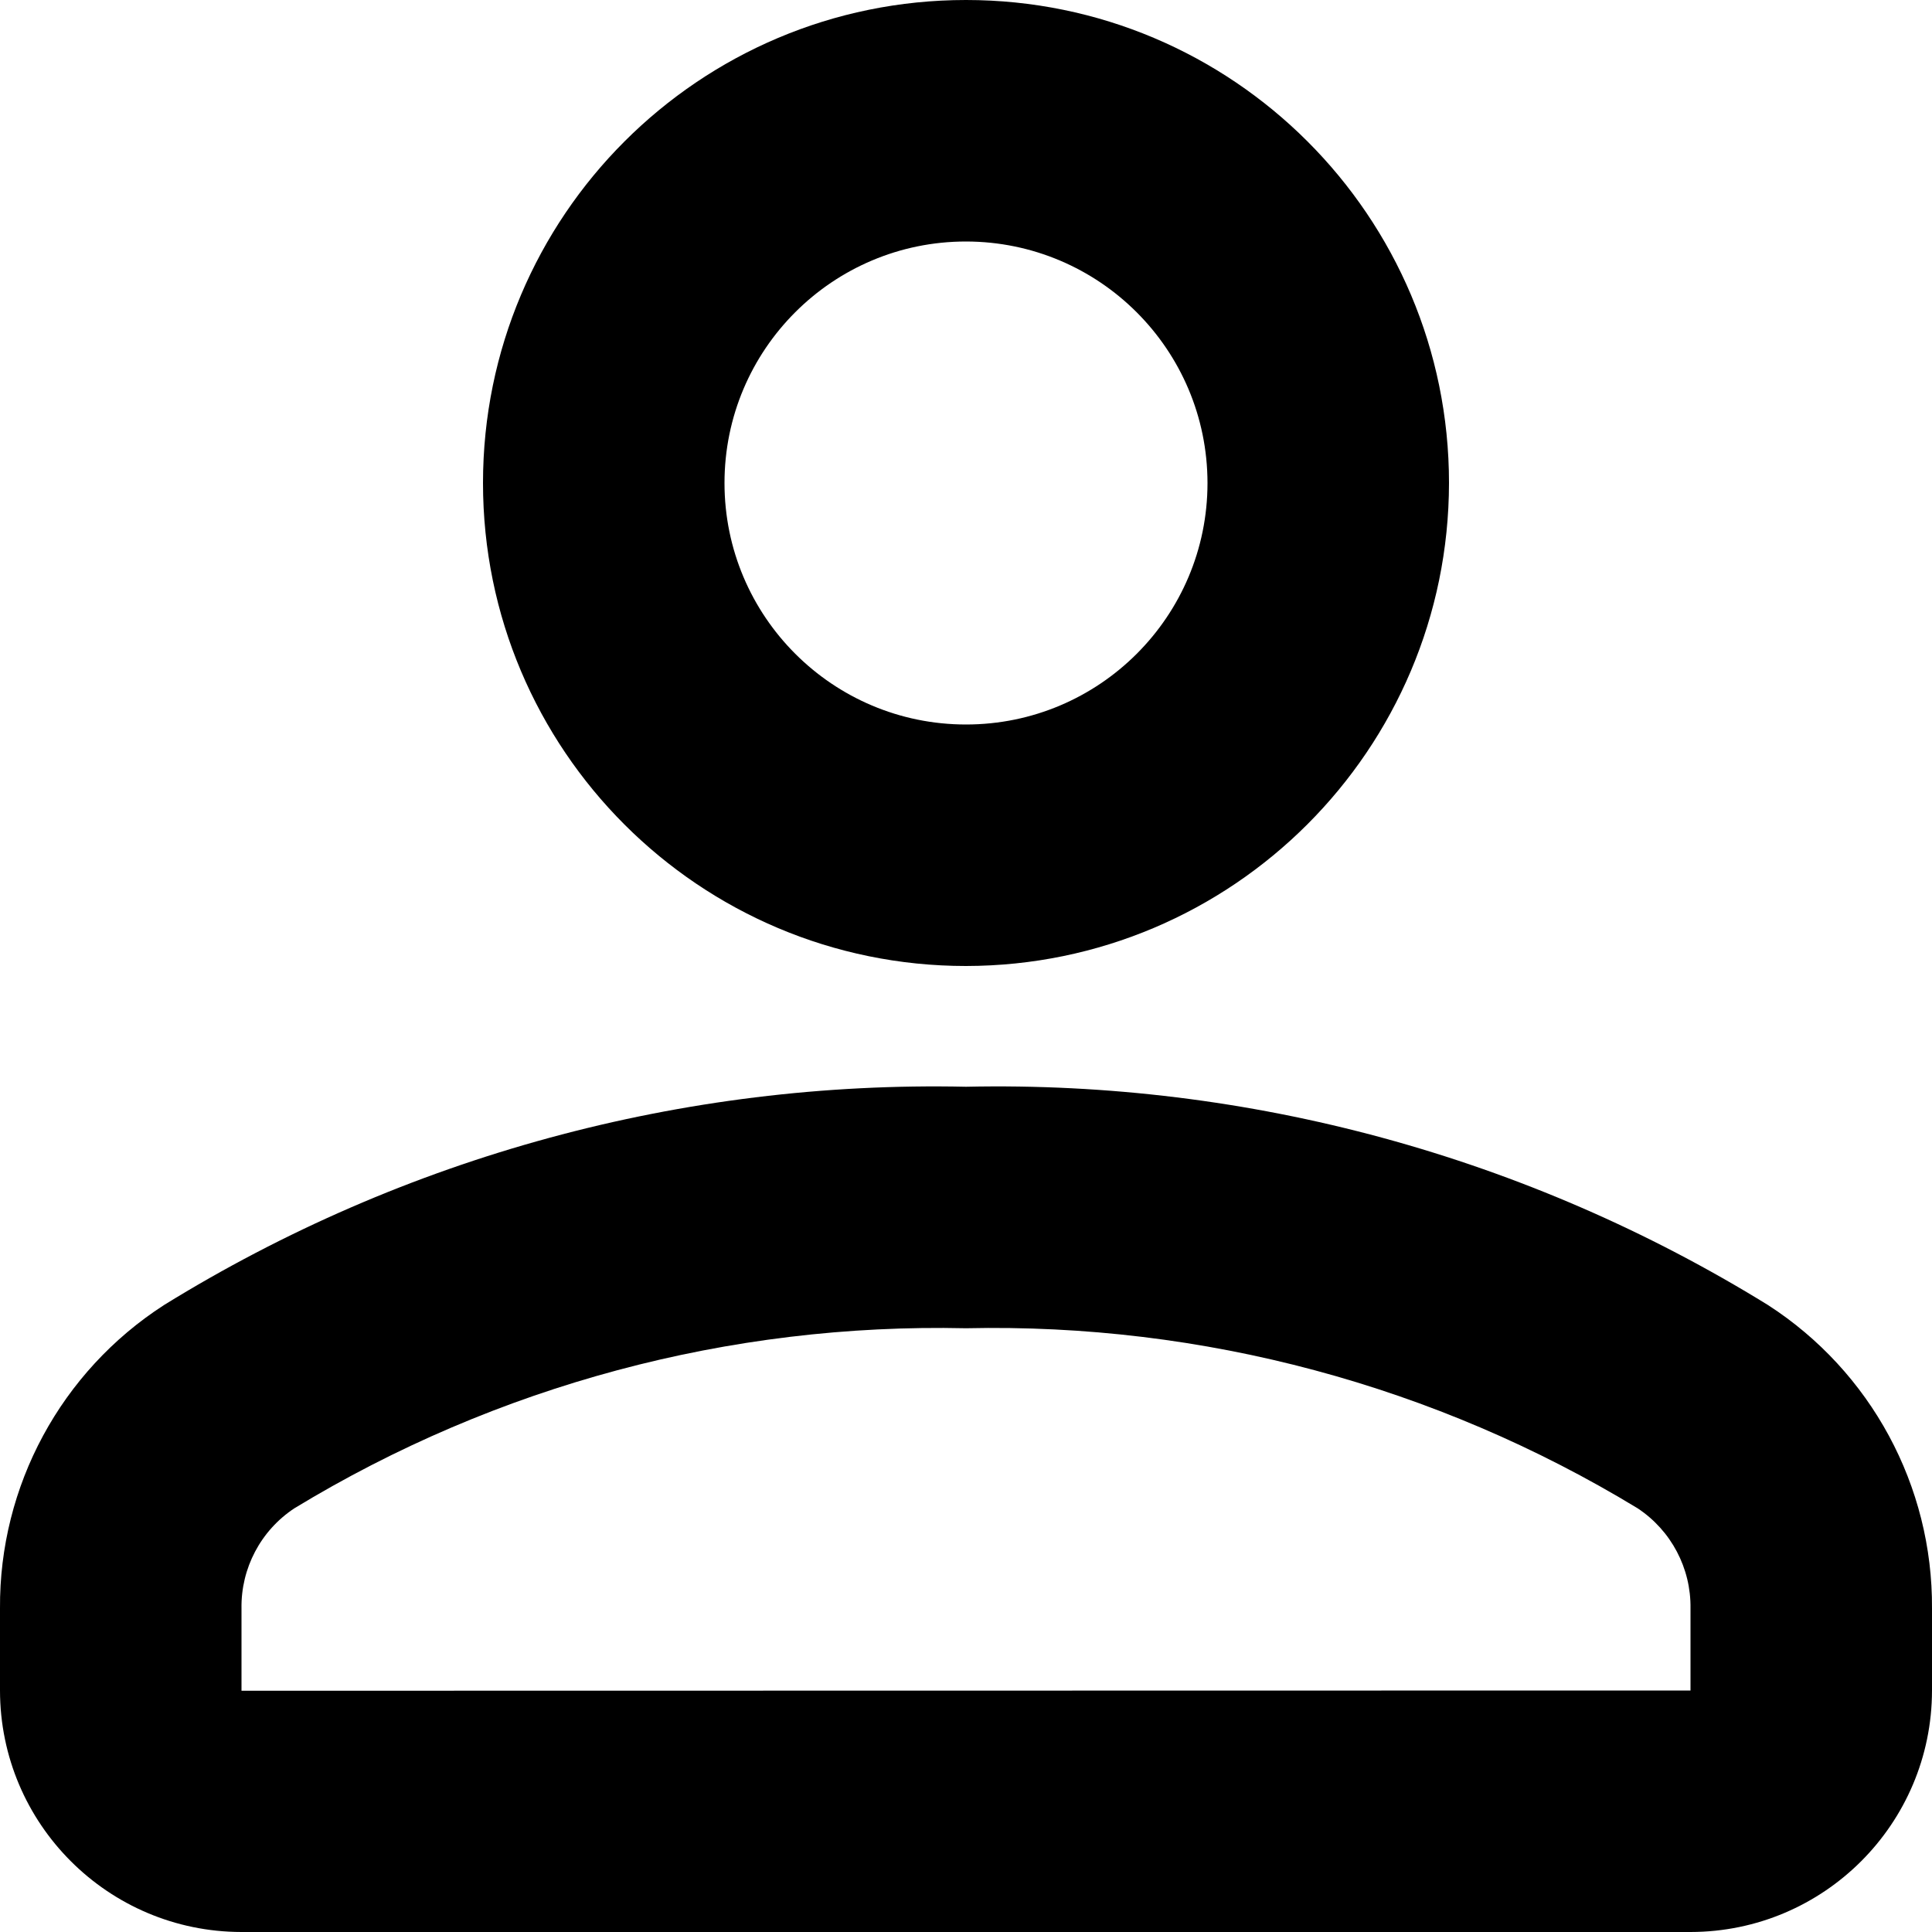
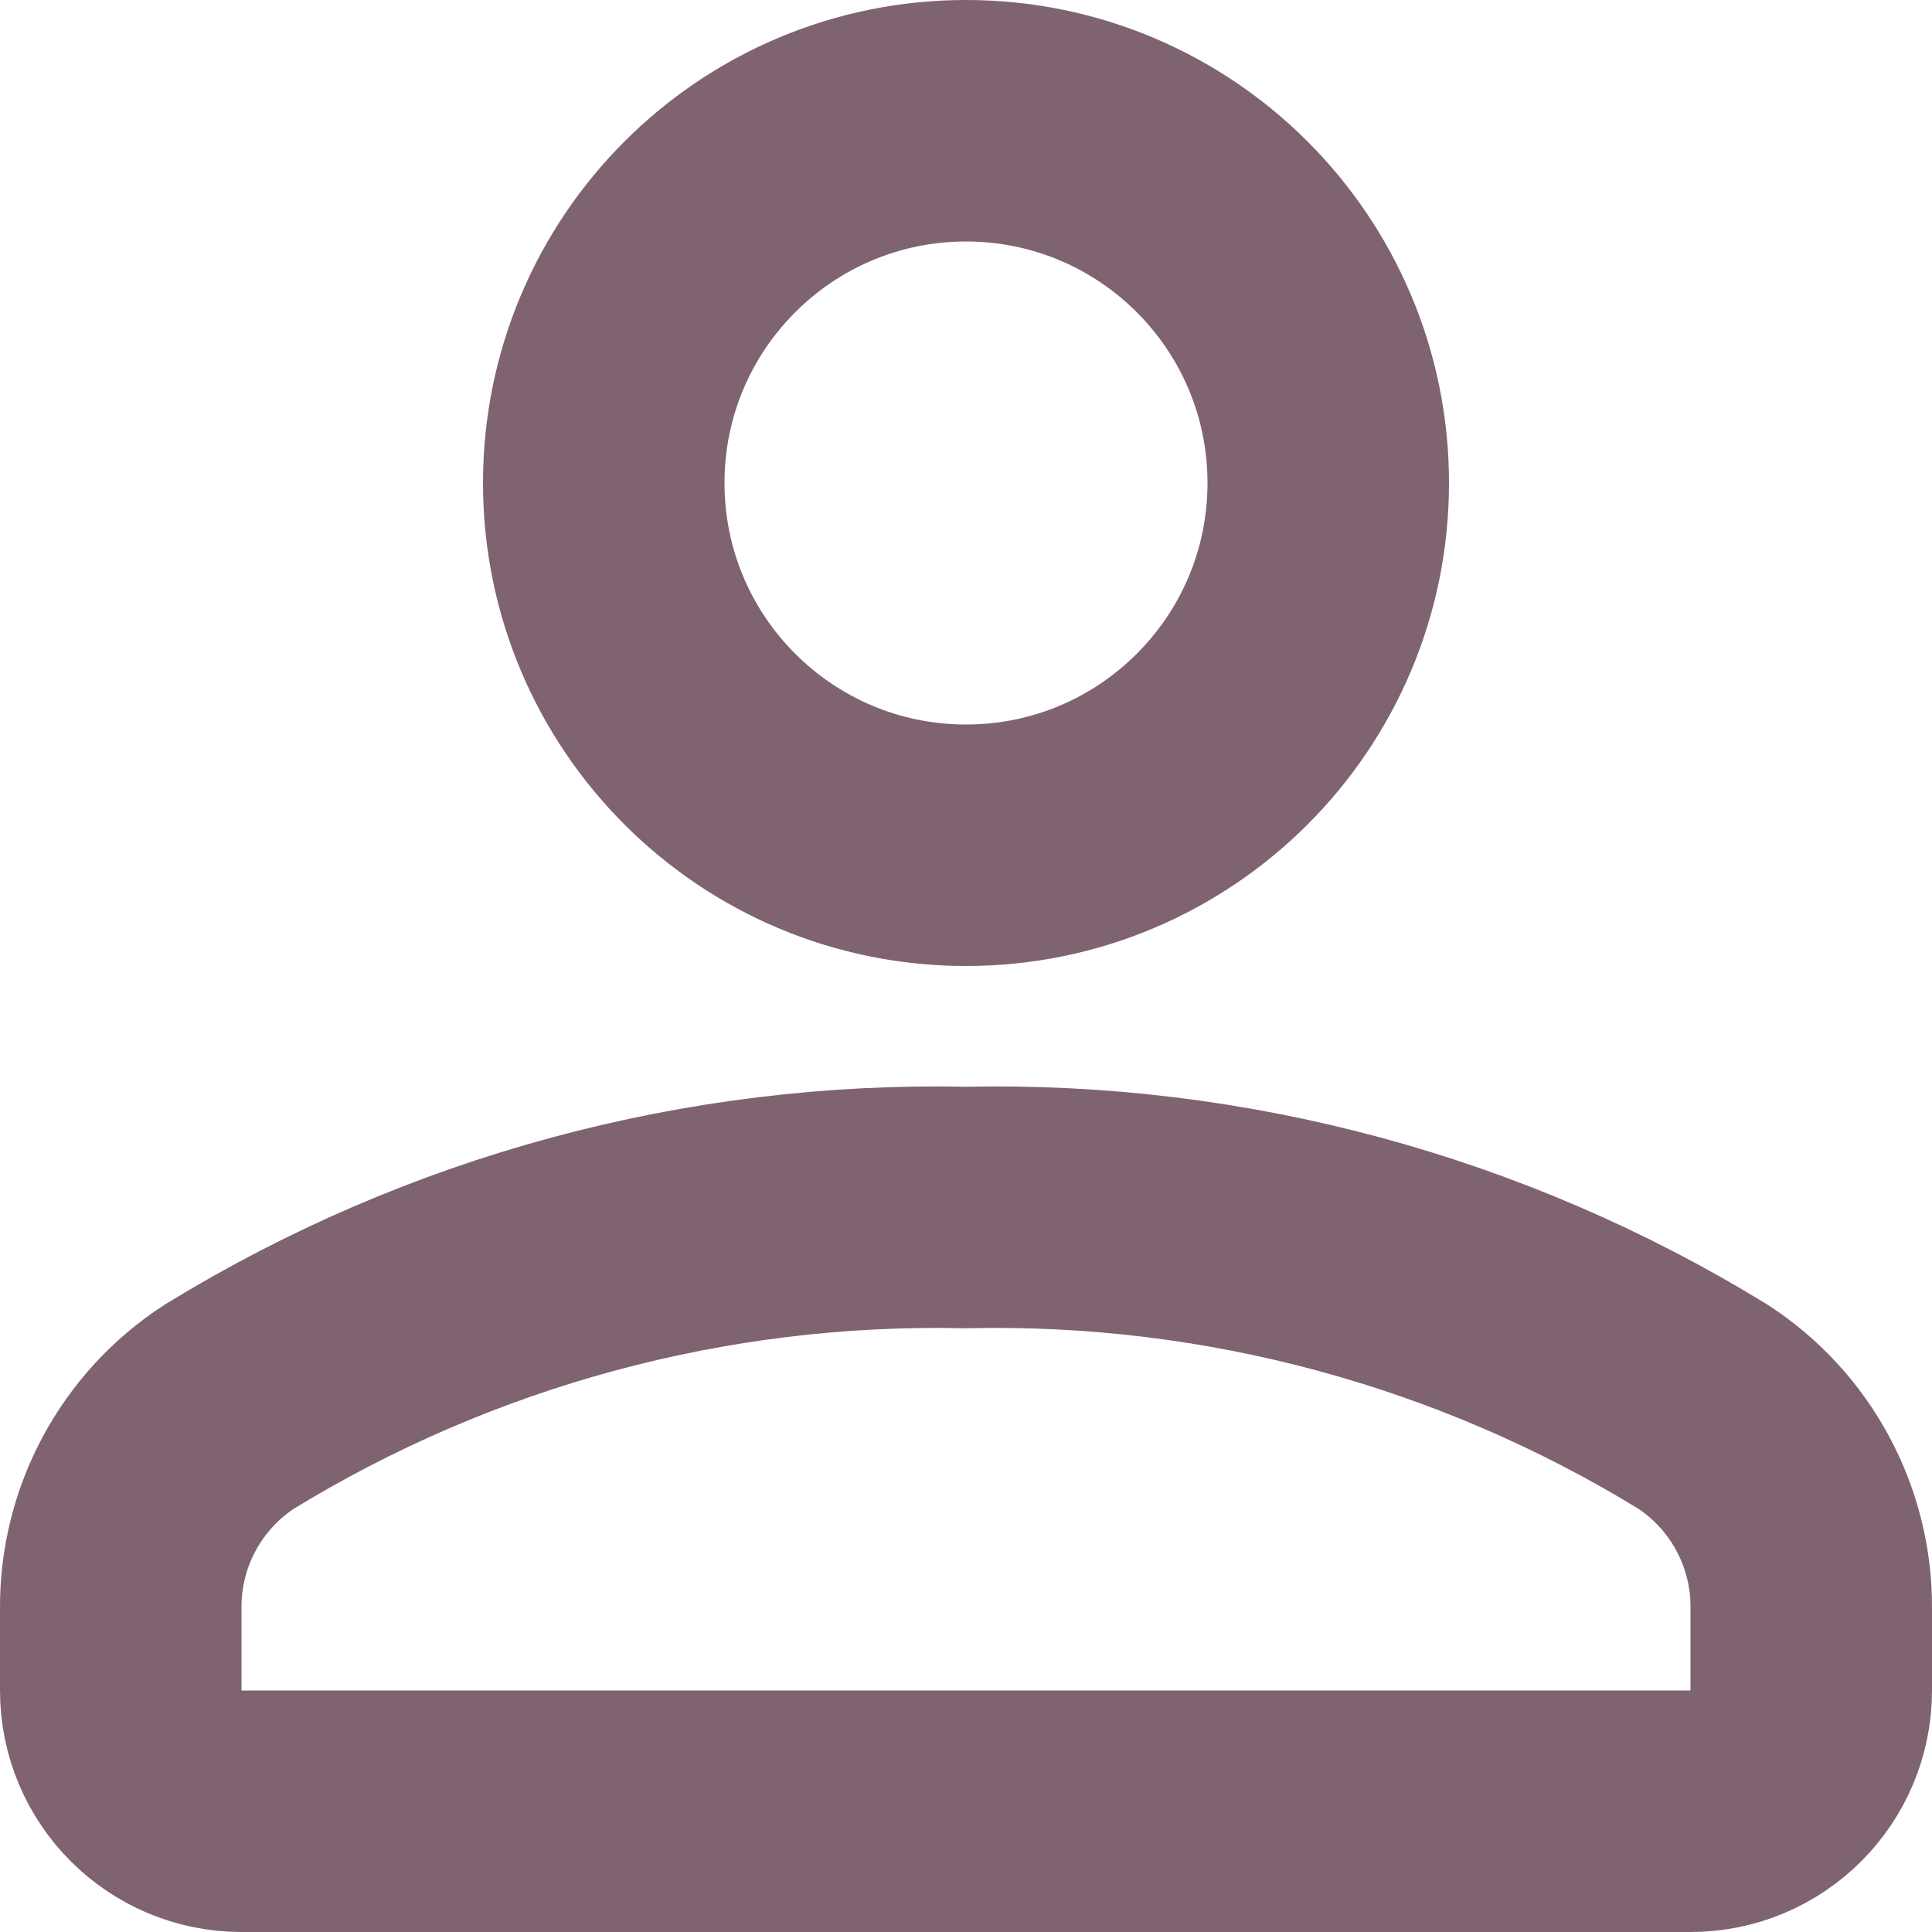
- <svg xmlns="http://www.w3.org/2000/svg" width="16" height="16" viewBox="0 0 16 16" class="fill-neutral">
-   <path d="M8,8a4,4,0,1,1,4-4A4.005,4.005,0,0,1,8,8ZM8,2a2,2,0,1,0,2,2A2.002,2.002,0,0,0,8,2Z" />
-   <path d="M14,16H2a2.002,2.002,0,0,1-2-2v-.679a2.966,2.966,0,0,1,1.358-2.513A12.14,12.14,0,0,1,8,9a12.144,12.144,0,0,1,6.642,1.808A2.968,2.968,0,0,1,16,13.321V14A2.002,2.002,0,0,1,14,16ZM8,11a10.268,10.268,0,0,0-5.562,1.491A.975.975,0,0,0,2,13.321v.681L14,14v-.679a.977.977,0,0,0-.438-.83A10.273,10.273,0,0,0,8,11Z" />
+ <svg xmlns="http://www.w3.org/2000/svg" width="16" height="16" viewBox="0 0 16 16">
+   <defs>
+     <style>
+       .a, .b {
+         fill: none;
+       }
+ 
+       .a {
+         stroke: #7f6371;
+         stroke-miterlimit: 10;
+         stroke-width: 2px;
+       }
+     </style>
+   </defs>
+   <g>
+     <g>
+       <circle class="a" cx="8" cy="4" r="3" />
+       <path class="a" d="M1,14v-.679a1.977,1.977,0,0,1,.898-1.671A11.204,11.204,0,0,1,8,10a11.204,11.204,0,0,1,6.102,1.649A1.977,1.977,0,0,1,15,13.321V14a1,1,0,0,1-1,1H2A1,1,0,0,1,1,14Z" />
+     </g>
+     <rect class="b" x="0" y="0" width="16" height="16" />
+   </g>
</svg>
